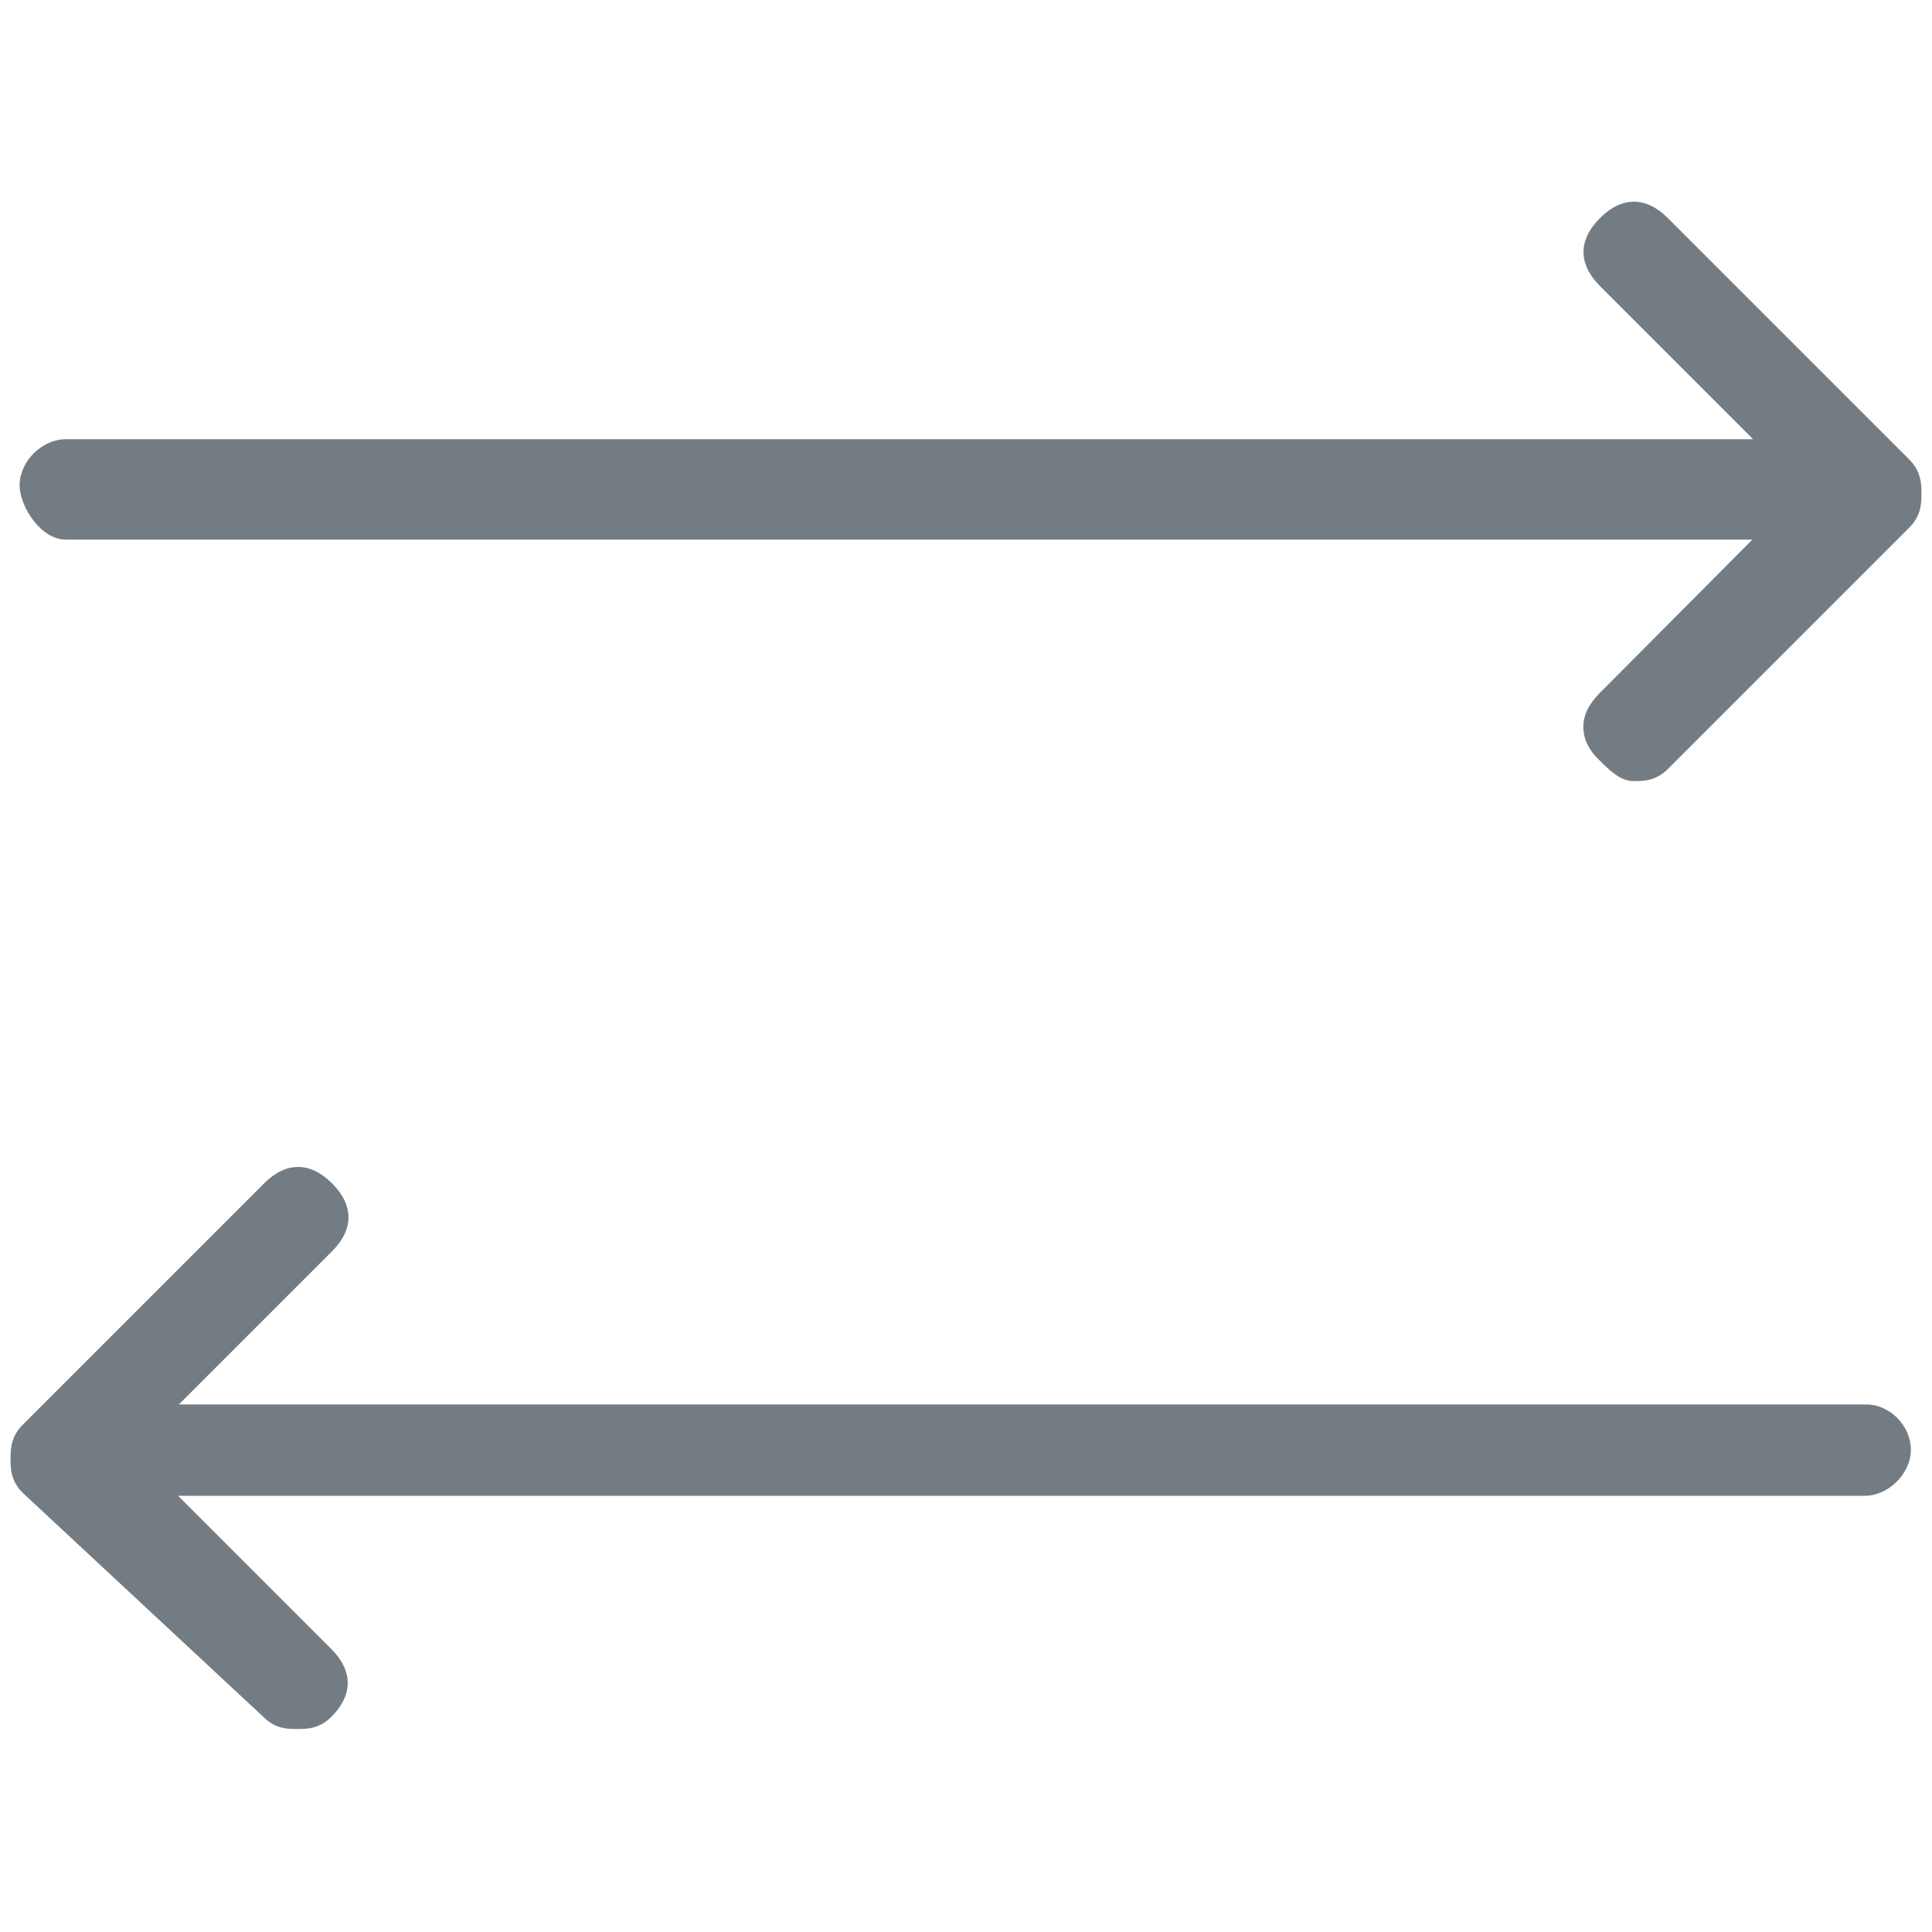
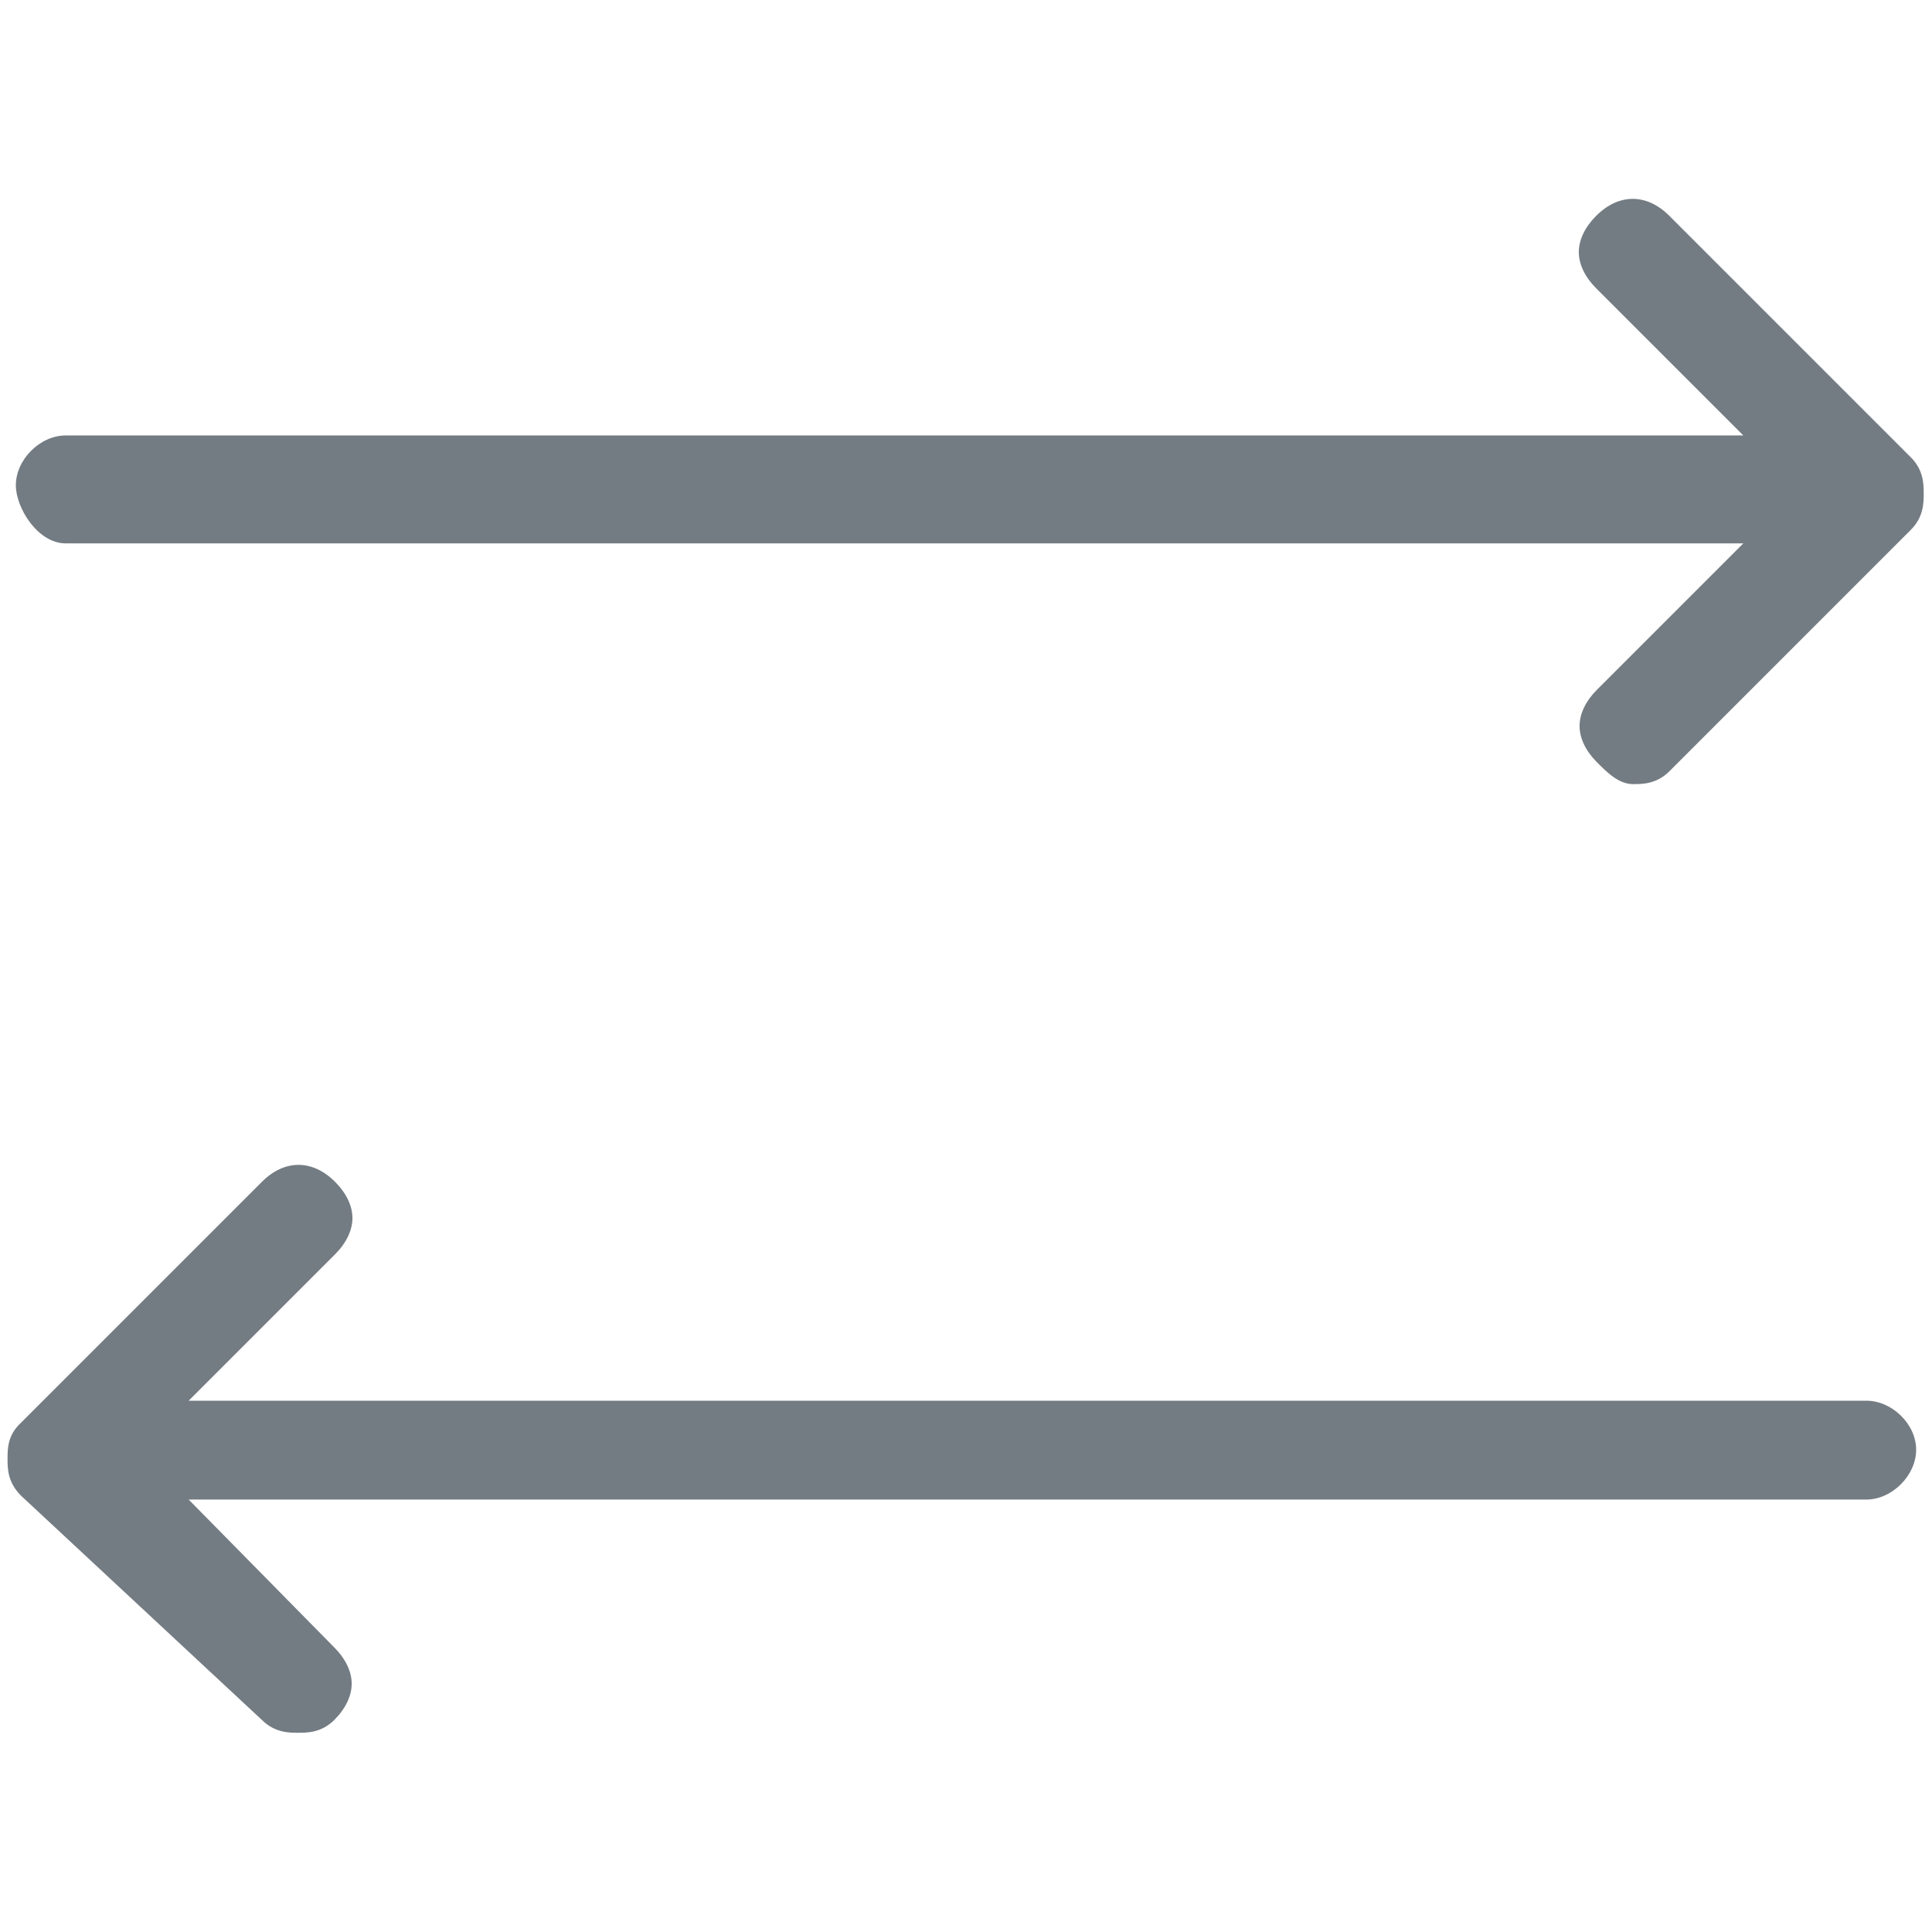
<svg xmlns="http://www.w3.org/2000/svg" version="1.1" id="f4cb3e3c-0c57-4a03-b858-6811b3857f6f" x="0px" y="0px" viewBox="0 0 256 256" style="enable-background:new 0 0 256 256;" xml:space="preserve">
  <style type="text/css">
	.st0{fill:#747C83;}
</style>
  <g>
-     <path class="st0" d="M8.7,71.5h223.5L212,91.8c-1.4,1.4-2.2,2.9-2.2,4.5s0.7,3.1,2.2,4.5c1.3,1.3,2.7,2.7,4.5,2.7   c1.2,0,2.9,0,4.5-1.6l32-32c1.6-1.6,1.6-3.3,1.6-4.5s0-2.9-1.6-4.5l-32-32c-2.9-2.9-6.1-2.9-9,0c-2.9,2.9-2.9,6.1,0,9l20.3,20.3   H8.7c-3.1,0-6.1,2.9-6.1,6.1C2.6,67.1,5.4,71.5,8.7,71.5z" />
-     <path class="st0" d="M247.3,186.1H23.7L44,165.8c2.9-2.9,2.9-6.1,0-9c-2.9-2.9-6.1-2.9-9,0l-32,32c-1.6,1.6-1.6,3.3-1.6,4.5   s0,2.9,1.6,4.5l31.9,29.7c1.6,1.6,3.2,1.6,4.5,1.6c1.2,0,2.9,0,4.5-1.6c2.9-2.9,2.9-6.1,0-9l-20.3-20.3h223.5   c3.1,0,6.1-2.9,6.1-6.1S250.4,186.1,247.3,186.1z" />
+     <path class="st0" d="M8.7,72H231l-19.4,19.4c-1.5,1.5-2.3,3.2-2.3,4.8s0.8,3.3,2.3,4.8c1.4,1.4,2.9,2.9,4.8,2.9   c1.2,0,3.1,0,4.8-1.7l32-32c1.7-1.7,1.7-3.6,1.7-4.8s0-3.1-1.7-4.8l-32-32c-3-3-6.7-3-9.7,0c-1.5,1.5-2.3,3.2-2.3,4.8   s0.8,3.3,2.3,4.8L231,57.7H8.7c-3.4,0-6.6,3.2-6.6,6.6C2.1,67.3,5,72,8.7,72z" />
+     <path class="st0" d="M247.3,185.6H25l19.4-19.4c1.5-1.5,2.3-3.2,2.3-4.8s-0.8-3.3-2.3-4.8c-3-3-6.7-3-9.7,0l-32,32   C1,190.2,1,192,1,193.3s0,3.1,1.8,4.9l31.9,29.7c1.7,1.7,3.6,1.7,4.8,1.7c1.2,0,3.1,0,4.8-1.7c1.5-1.5,2.3-3.2,2.3-4.8   s-0.8-3.3-2.3-4.8L25,198.7h222.3c3.4,0,6.6-3.2,6.6-6.6S250.7,185.6,247.3,185.6z" />
  </g>
</svg>
